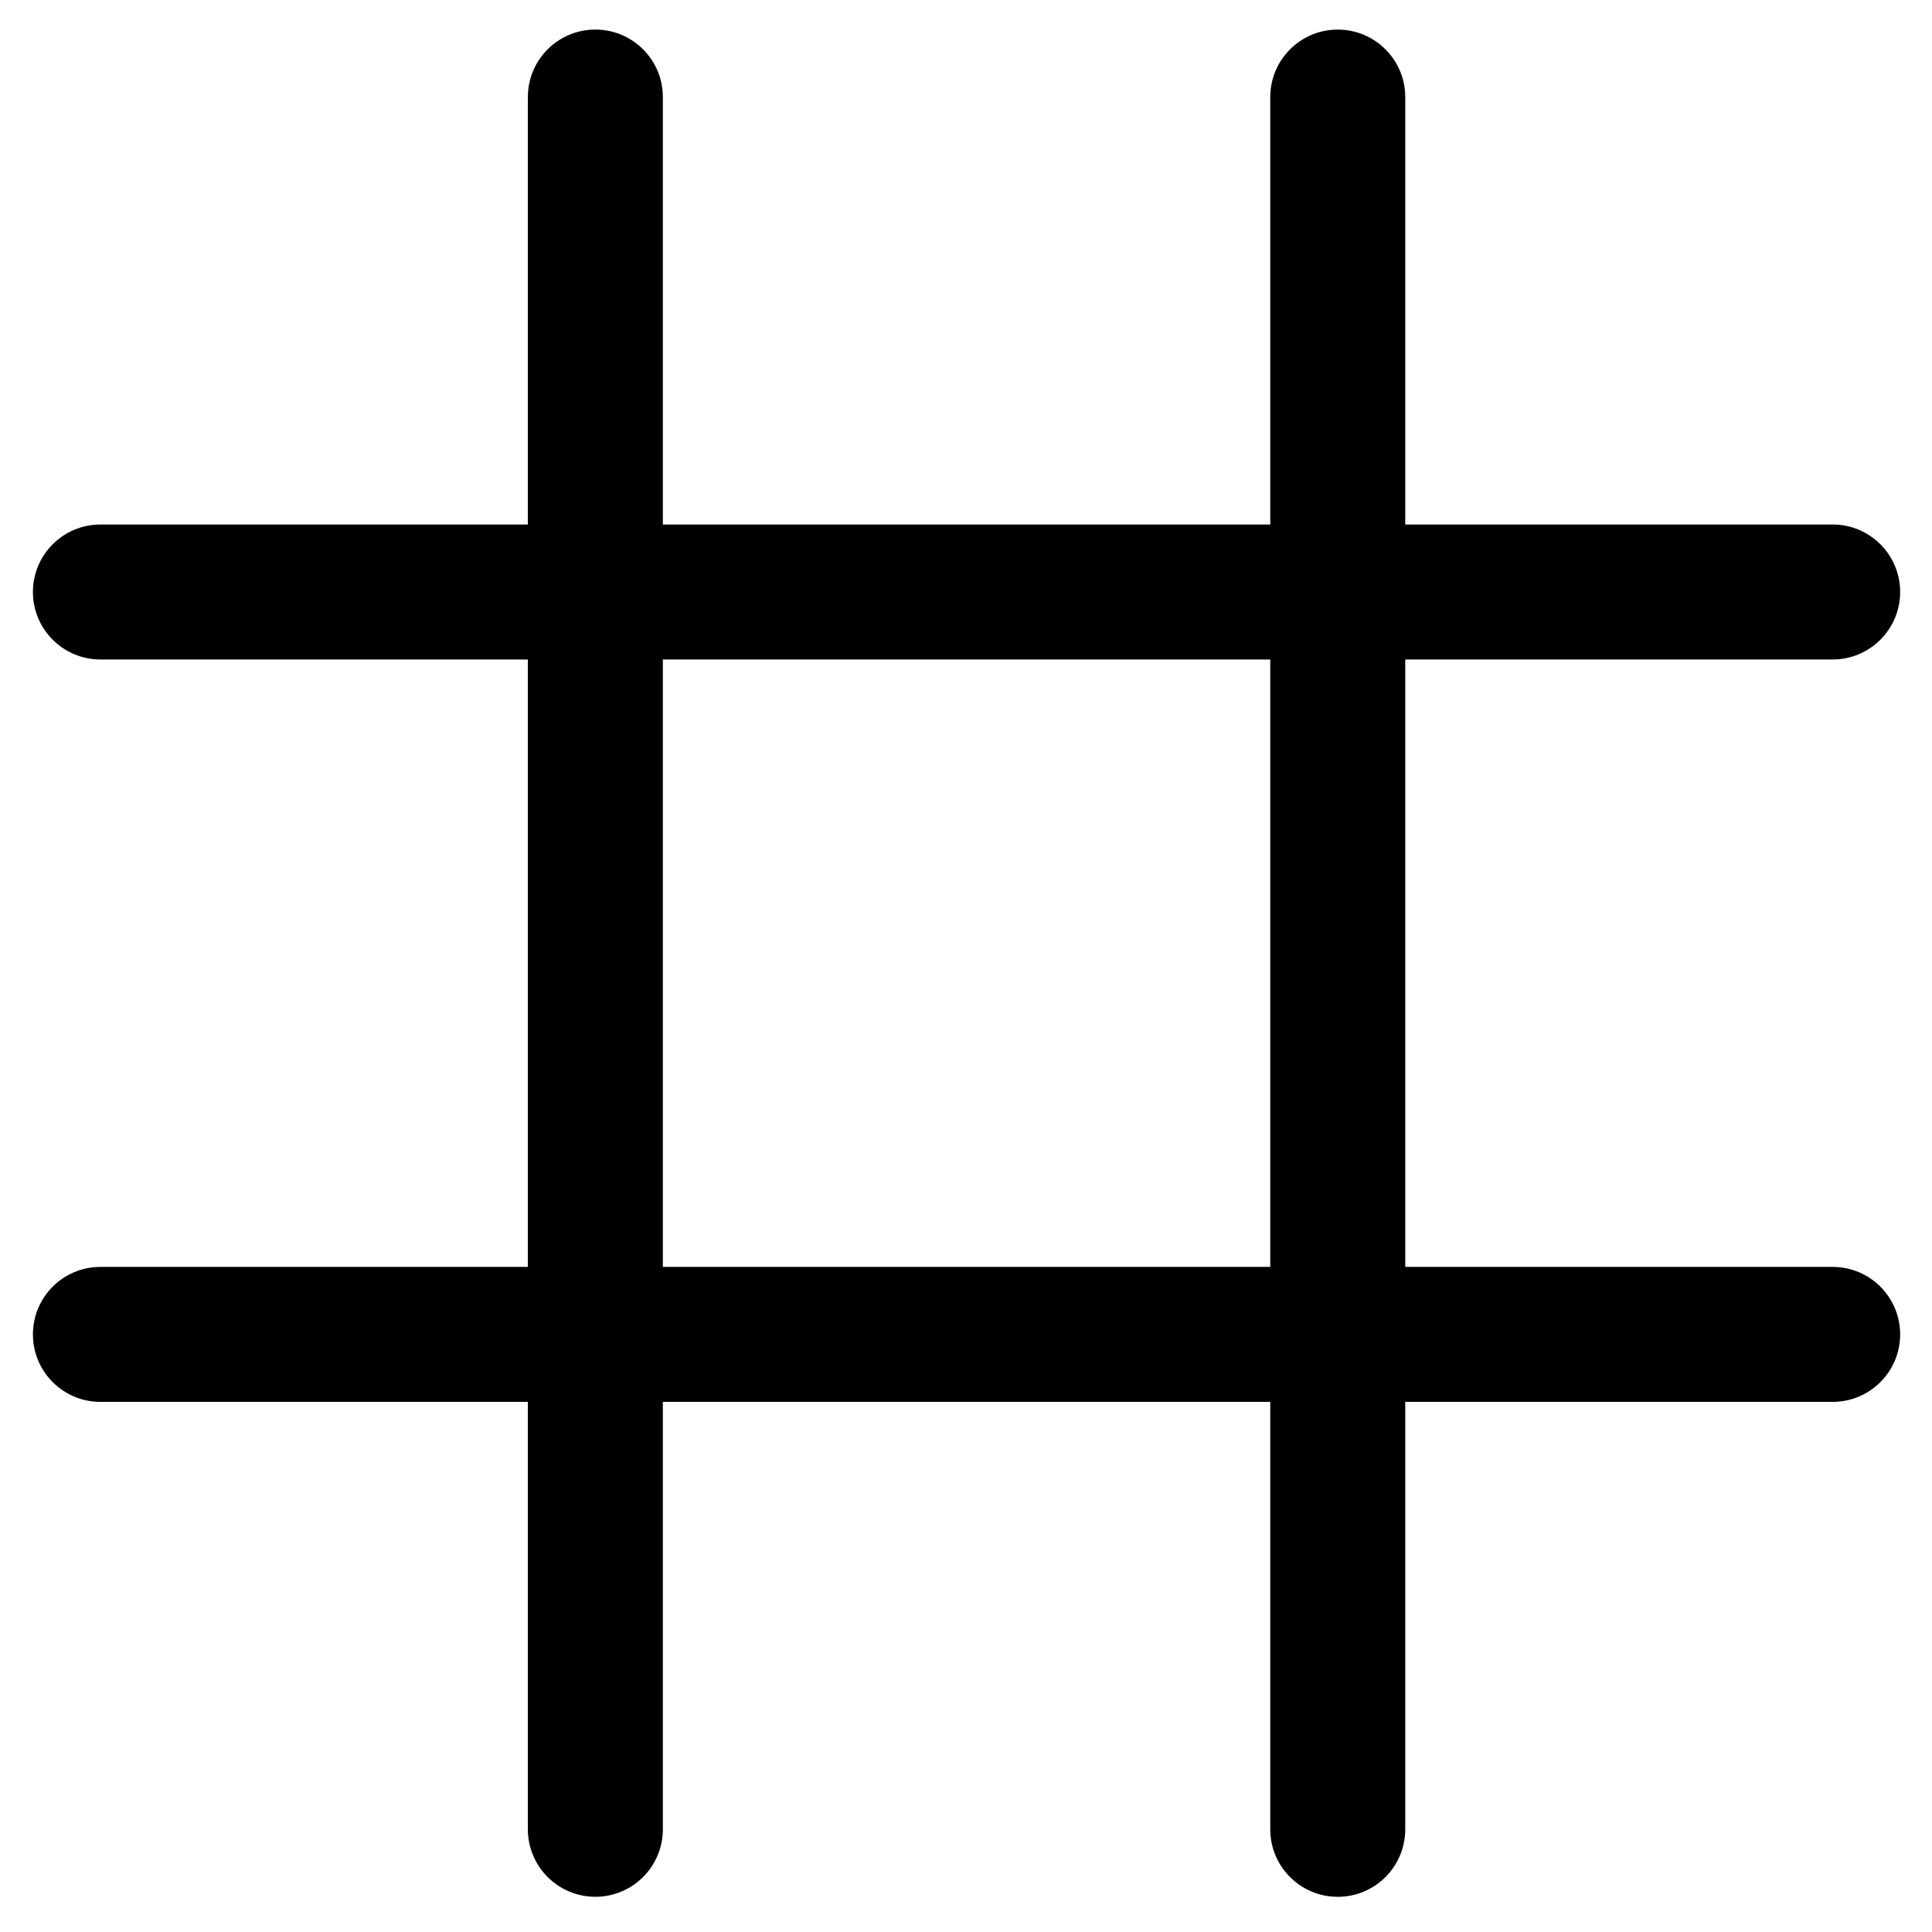
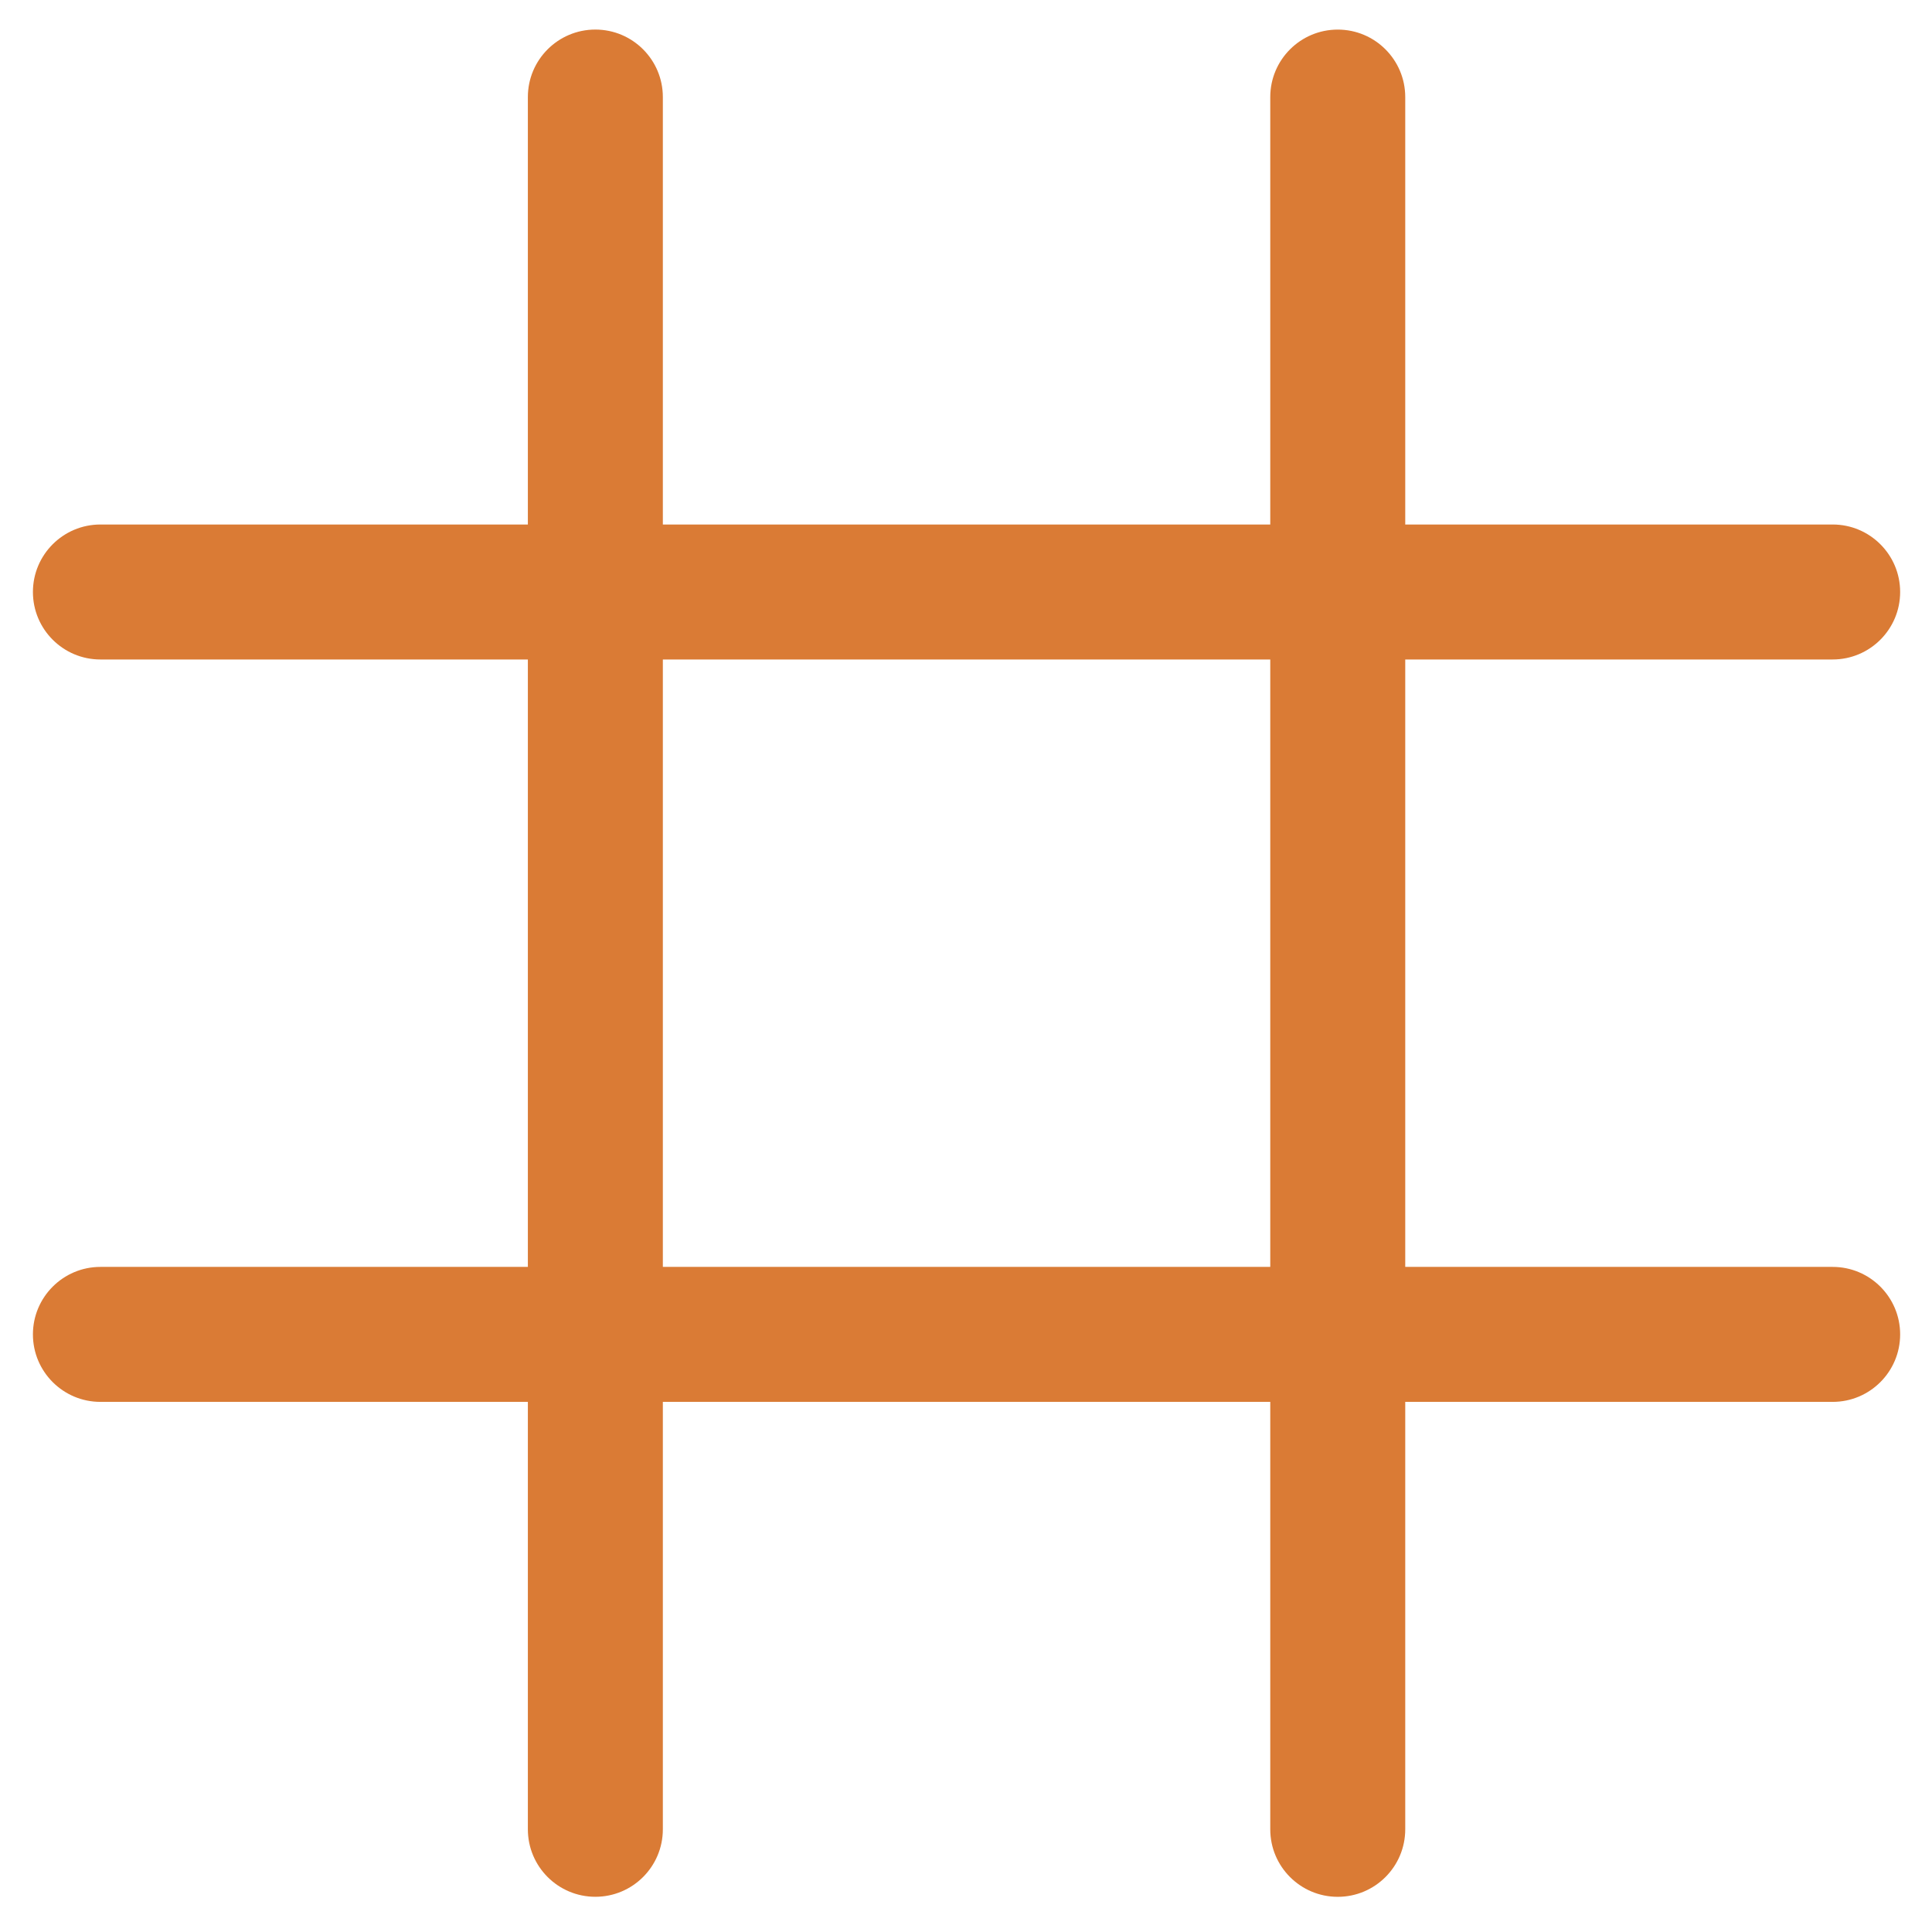
- <svg xmlns="http://www.w3.org/2000/svg" fill="currentColor" height="250px" width="250px" version="1.1" id="Capa_1" viewBox="0 0 455.90 455.90" xml:space="preserve" transform="rotate(0)matrix(1, 0, 0, 1, 0, 0)" stroke="#da7b35" stroke-width="0.005">
+ <svg xmlns="http://www.w3.org/2000/svg" fill="#da7b35" height="250px" width="250px" version="1.1" id="Capa_1" viewBox="0 0 455.90 455.90" xml:space="preserve" transform="rotate(0)matrix(1, 0, 0, 1, 0, 0)" stroke="#da7b35" stroke-width="0.005">
  <g id="SVGRepo_bgCarrier" stroke-width="0" />
  <g id="SVGRepo_tracerCarrier" stroke-linecap="round" stroke-linejoin="round" stroke="#da7b35CCCCCC" stroke-width="8.206" />
  <g id="SVGRepo_iconCarrier">
    <g>
      <path d="M432.458,330.806c8.794,0,15.926-7.132,15.926-15.926c0-8.794-7.132-15.926-15.926-15.926H331.599V155.62h100.859 c8.794,0,15.926-7.132,15.926-15.926c0-8.794-7.132-15.926-15.926-15.926H331.599V22.909c0-8.796-7.132-15.926-15.926-15.926 c-8.796,0-15.926,7.13-15.926,15.926v100.859H156.414V22.902c0-8.794-7.132-15.926-15.926-15.926 c-8.796,0-15.926,7.132-15.926,15.926v100.867H23.695c-8.794,0-15.926,7.132-15.926,15.926c0,8.794,7.132,15.926,15.926,15.926 h100.867v143.333H23.695c-8.794,0-15.926,7.132-15.926,15.926c0,8.794,7.132,15.926,15.926,15.926h100.867v100.859 c0,8.796,7.13,15.926,15.926,15.926c8.794,0,15.926-7.13,15.926-15.926V330.806h143.333v100.867c0,8.794,7.13,15.926,15.926,15.926 c8.794,0,15.926-7.132,15.926-15.926V330.806H432.458z M156.414,298.954V155.62h143.333v143.333H156.414z" />
    </g>
  </g>
</svg>
